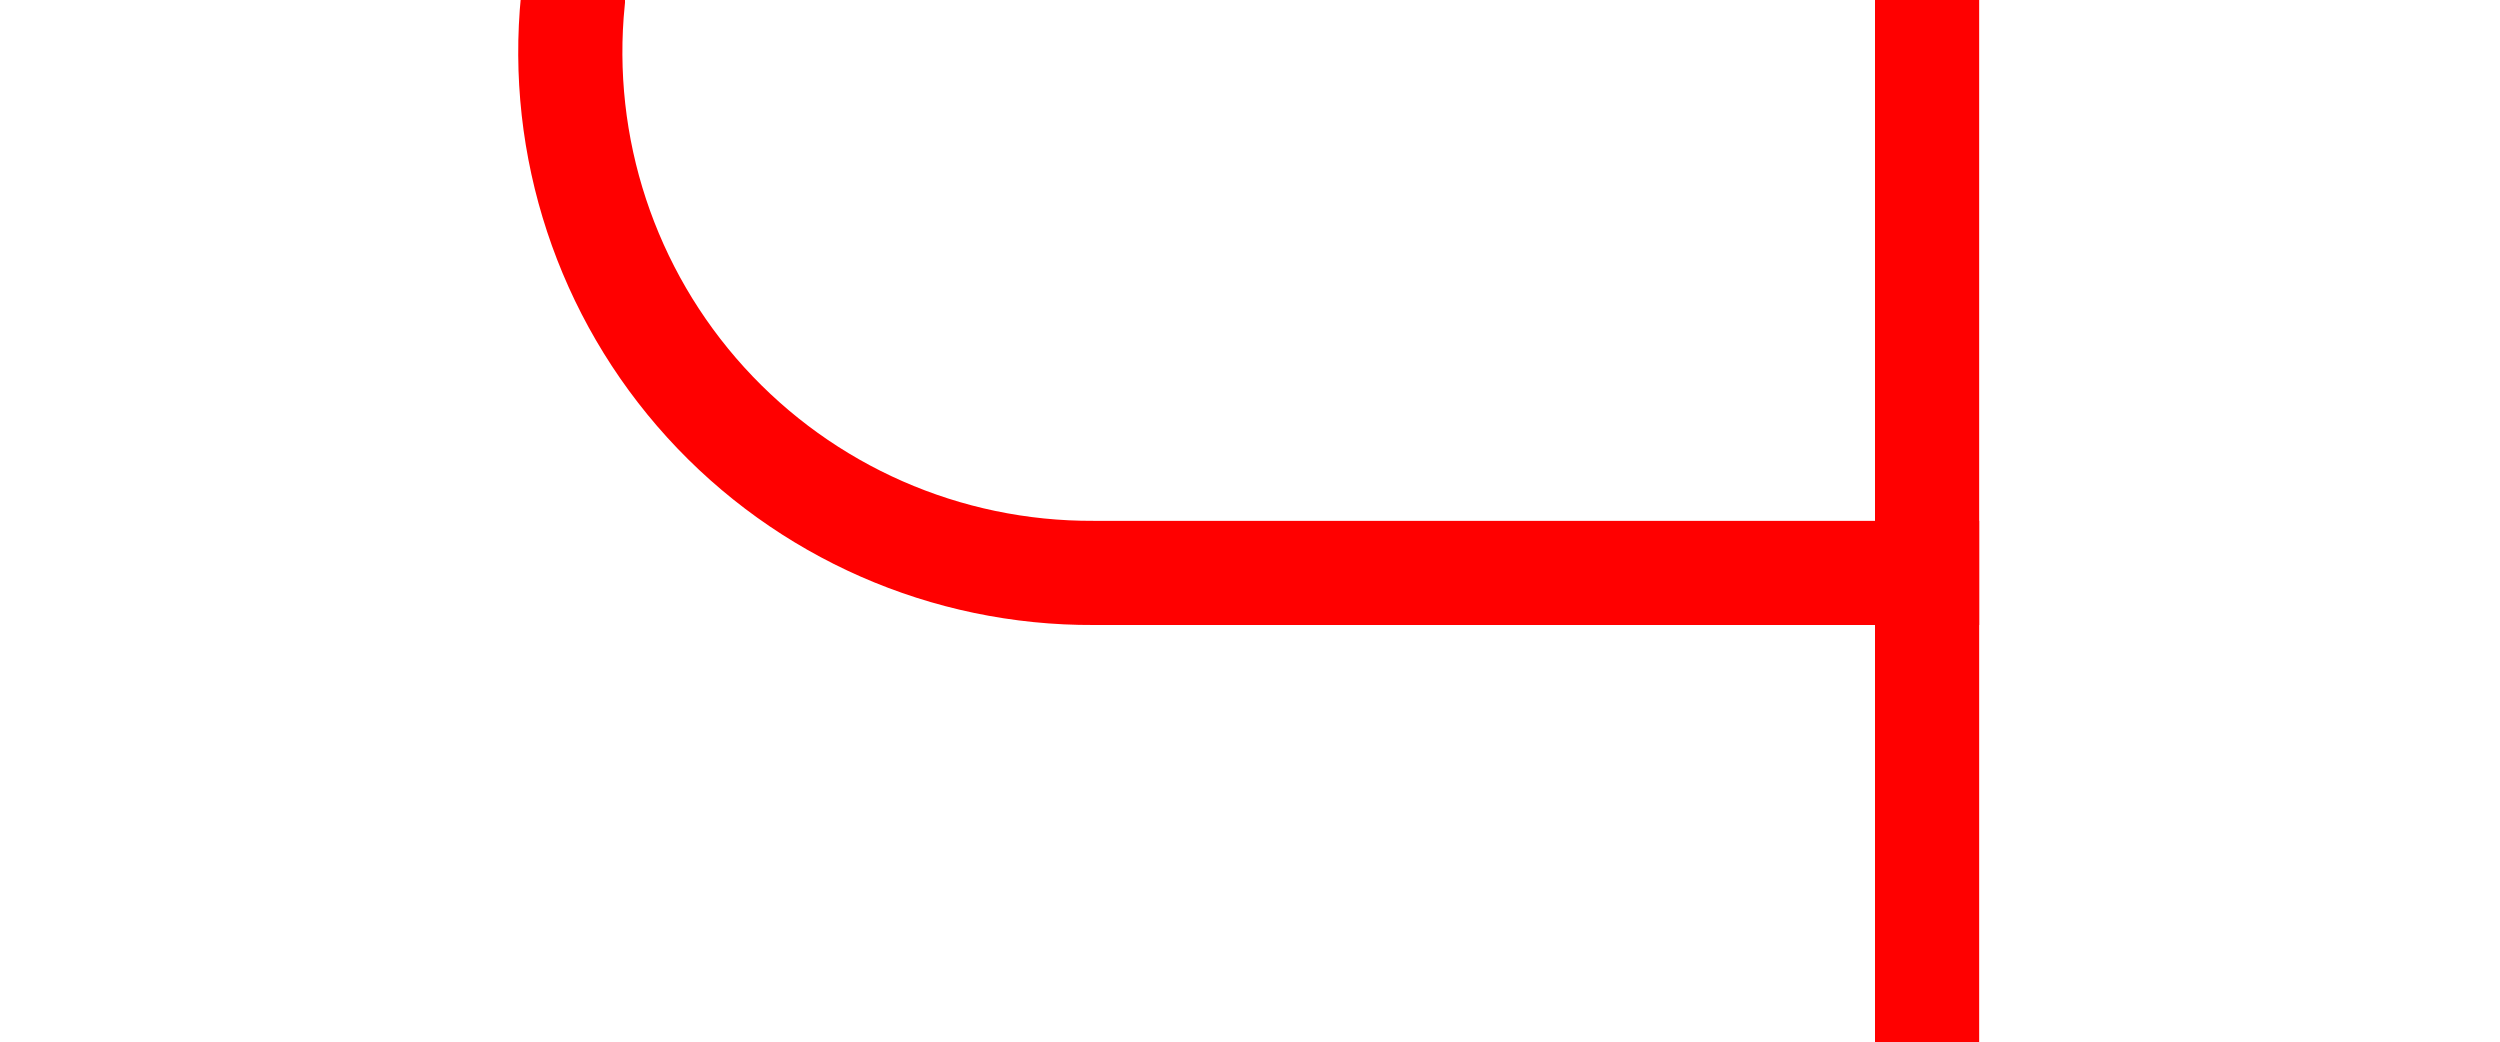
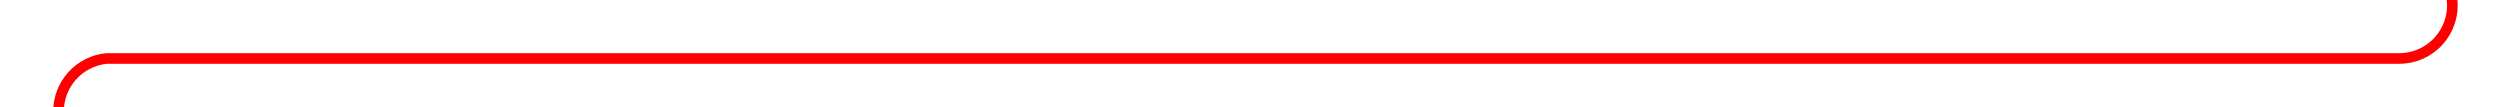
- <svg xmlns="http://www.w3.org/2000/svg" version="1.1" width="24px" height="10px" preserveAspectRatio="xMinYMid meet" viewBox="25 914  24 8">
-   <path d="M 264 417.5  L 35 417.5  A 5 5 0 0 0 30.5 422.5 L 30.5 913  A 5 5 0 0 0 35.5 918.5 L 44 918.5  " stroke-width="1" stroke="#ff0000" fill="none" />
+ <svg xmlns="http://www.w3.org/2000/svg" version="1.1" width="235px" height="10px" preserveAspectRatio="xMinYMid meet" viewBox="25 539  235 8">
+   <path d="M 264 417.5  L 260 417.5  A 5 5 0 0 0 255.5 422.5 L 255.5 538  A 5 5 0 0 1 250.5 543.5 L 35 543.5  A 5 5 0 0 0 30.5 548.5 L 30.5 913  A 5 5 0 0 0 35.5 918.5 L 44 918.5  " stroke-width="1" stroke="#ff0000" fill="none" />
  <path d="M 262 414.5  A 3 3 0 0 0 259 417.5 A 3 3 0 0 0 262 420.5 A 3 3 0 0 0 265 417.5 A 3 3 0 0 0 262 414.5 Z M 43 913  L 43 924  L 44 924  L 44 913  L 43 913  Z " fill-rule="nonzero" fill="#ff0000" stroke="none" />
</svg>
